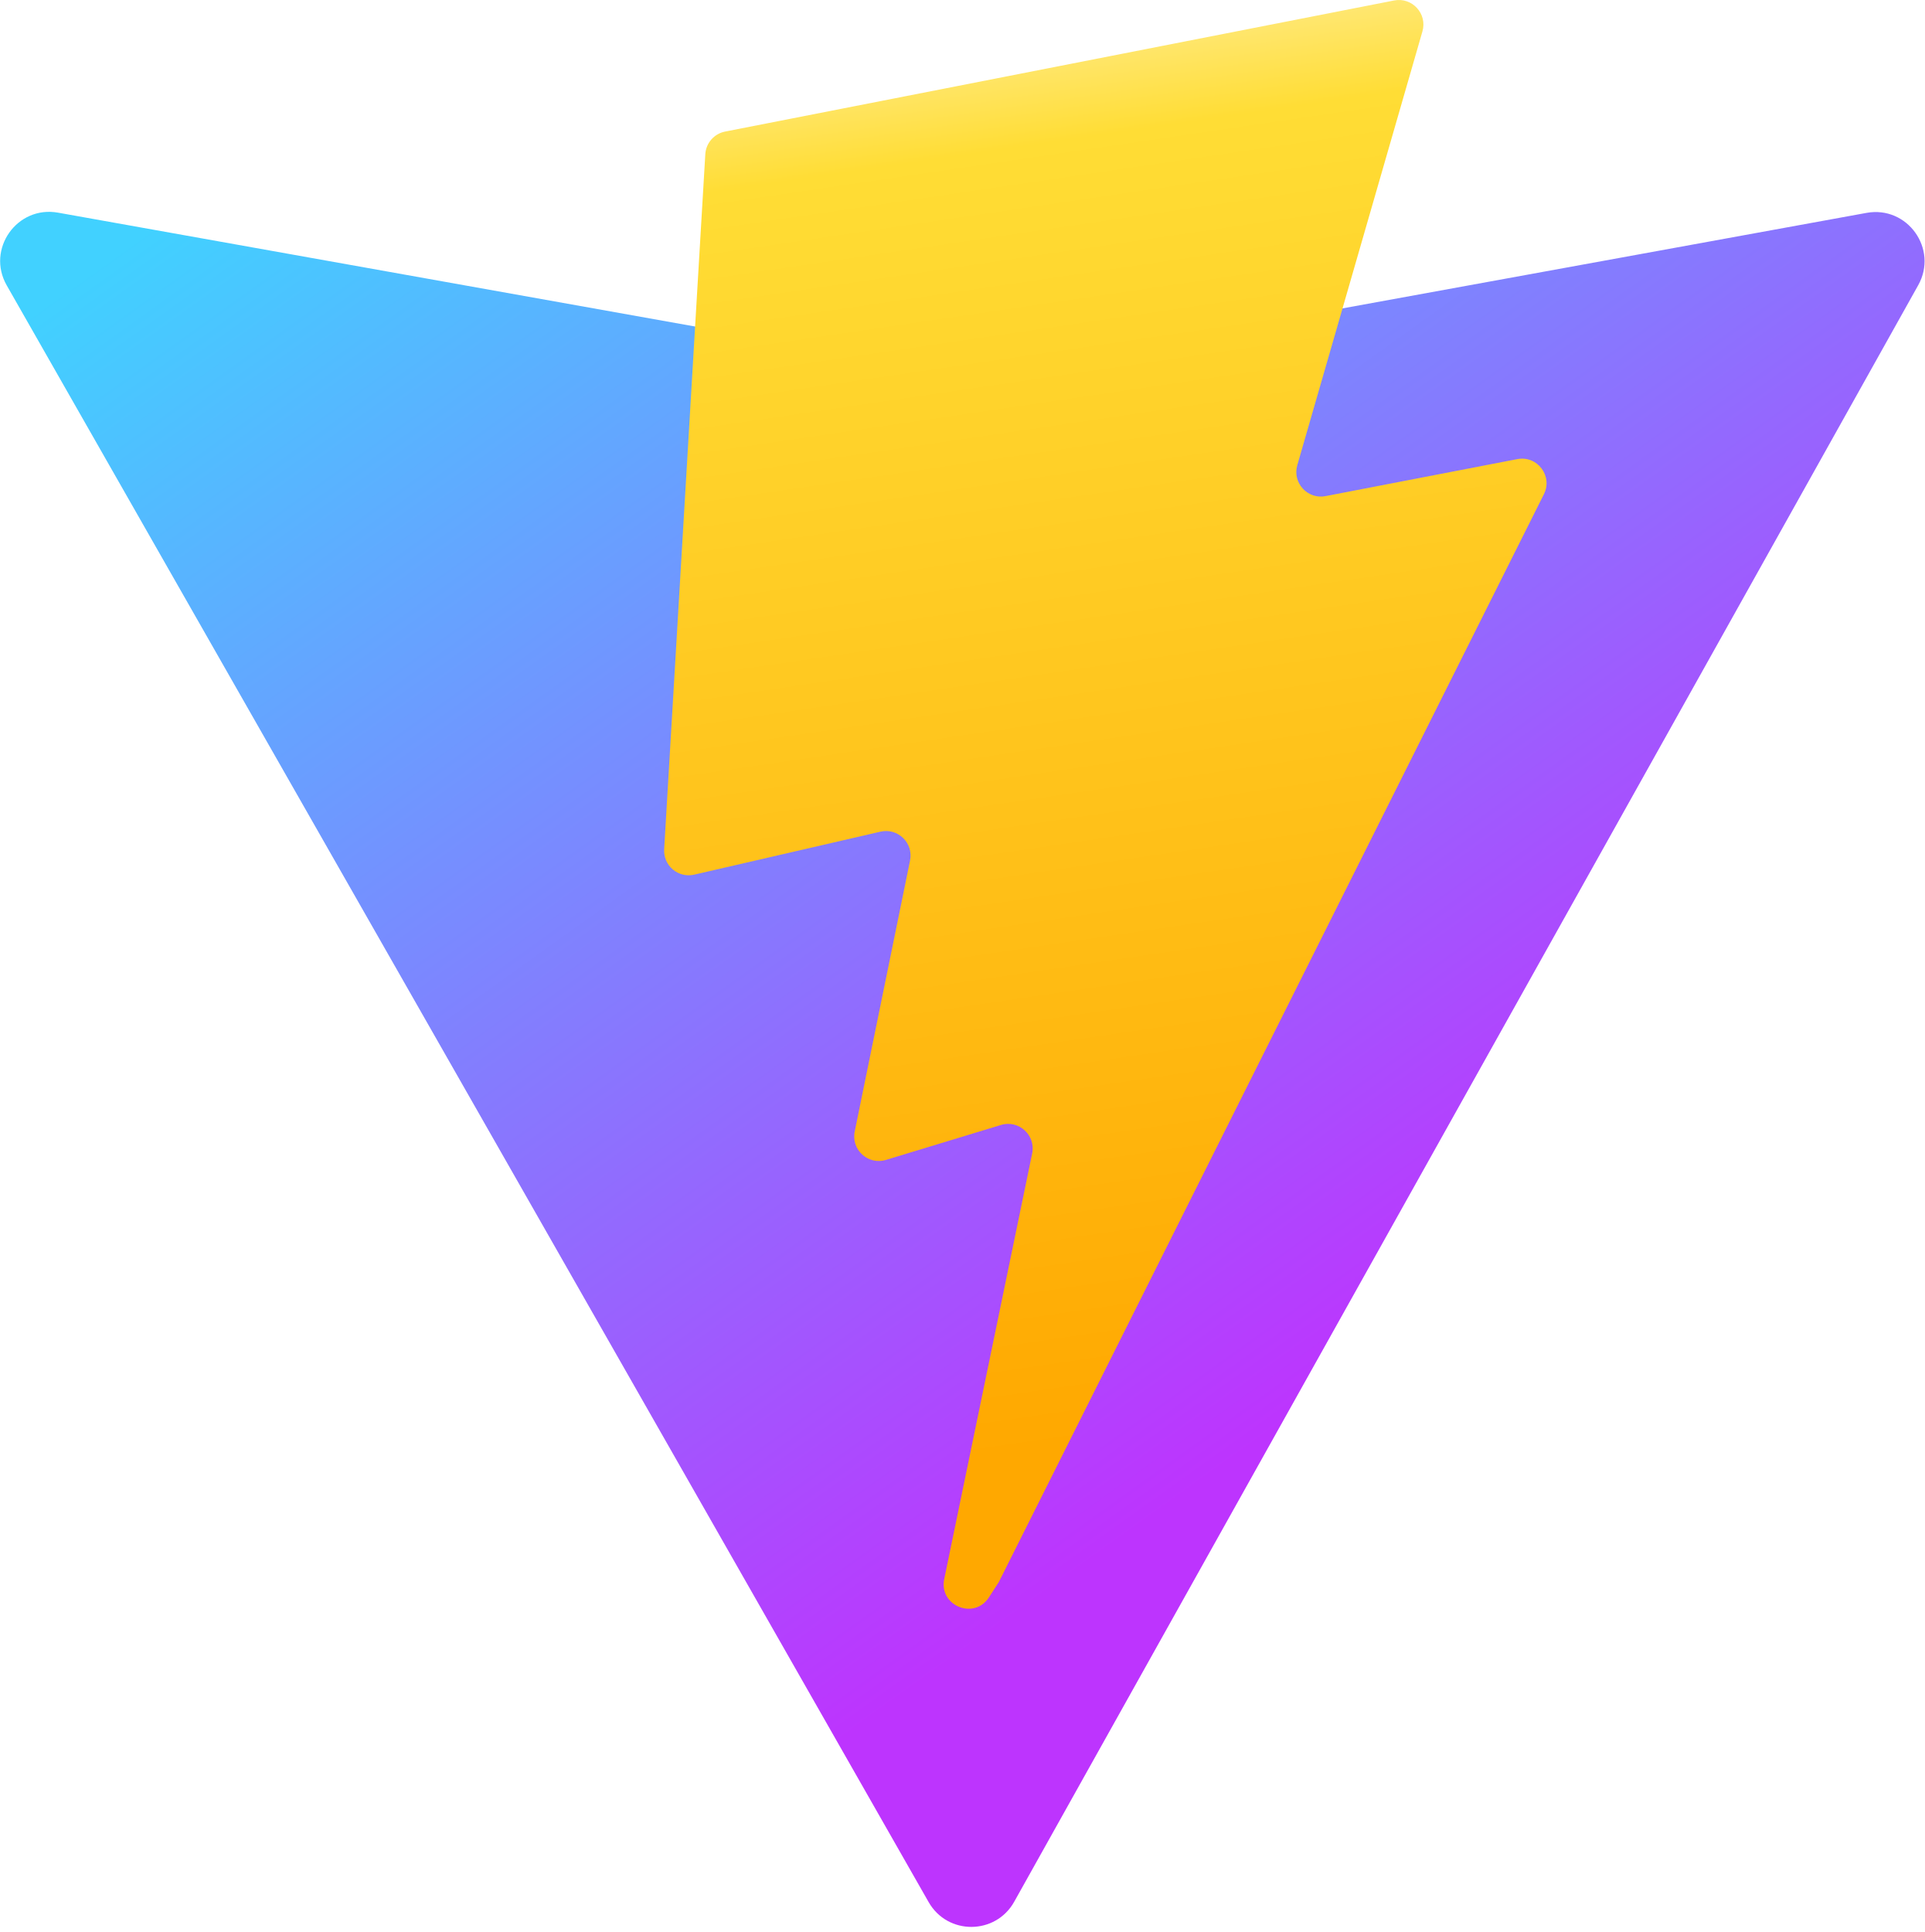
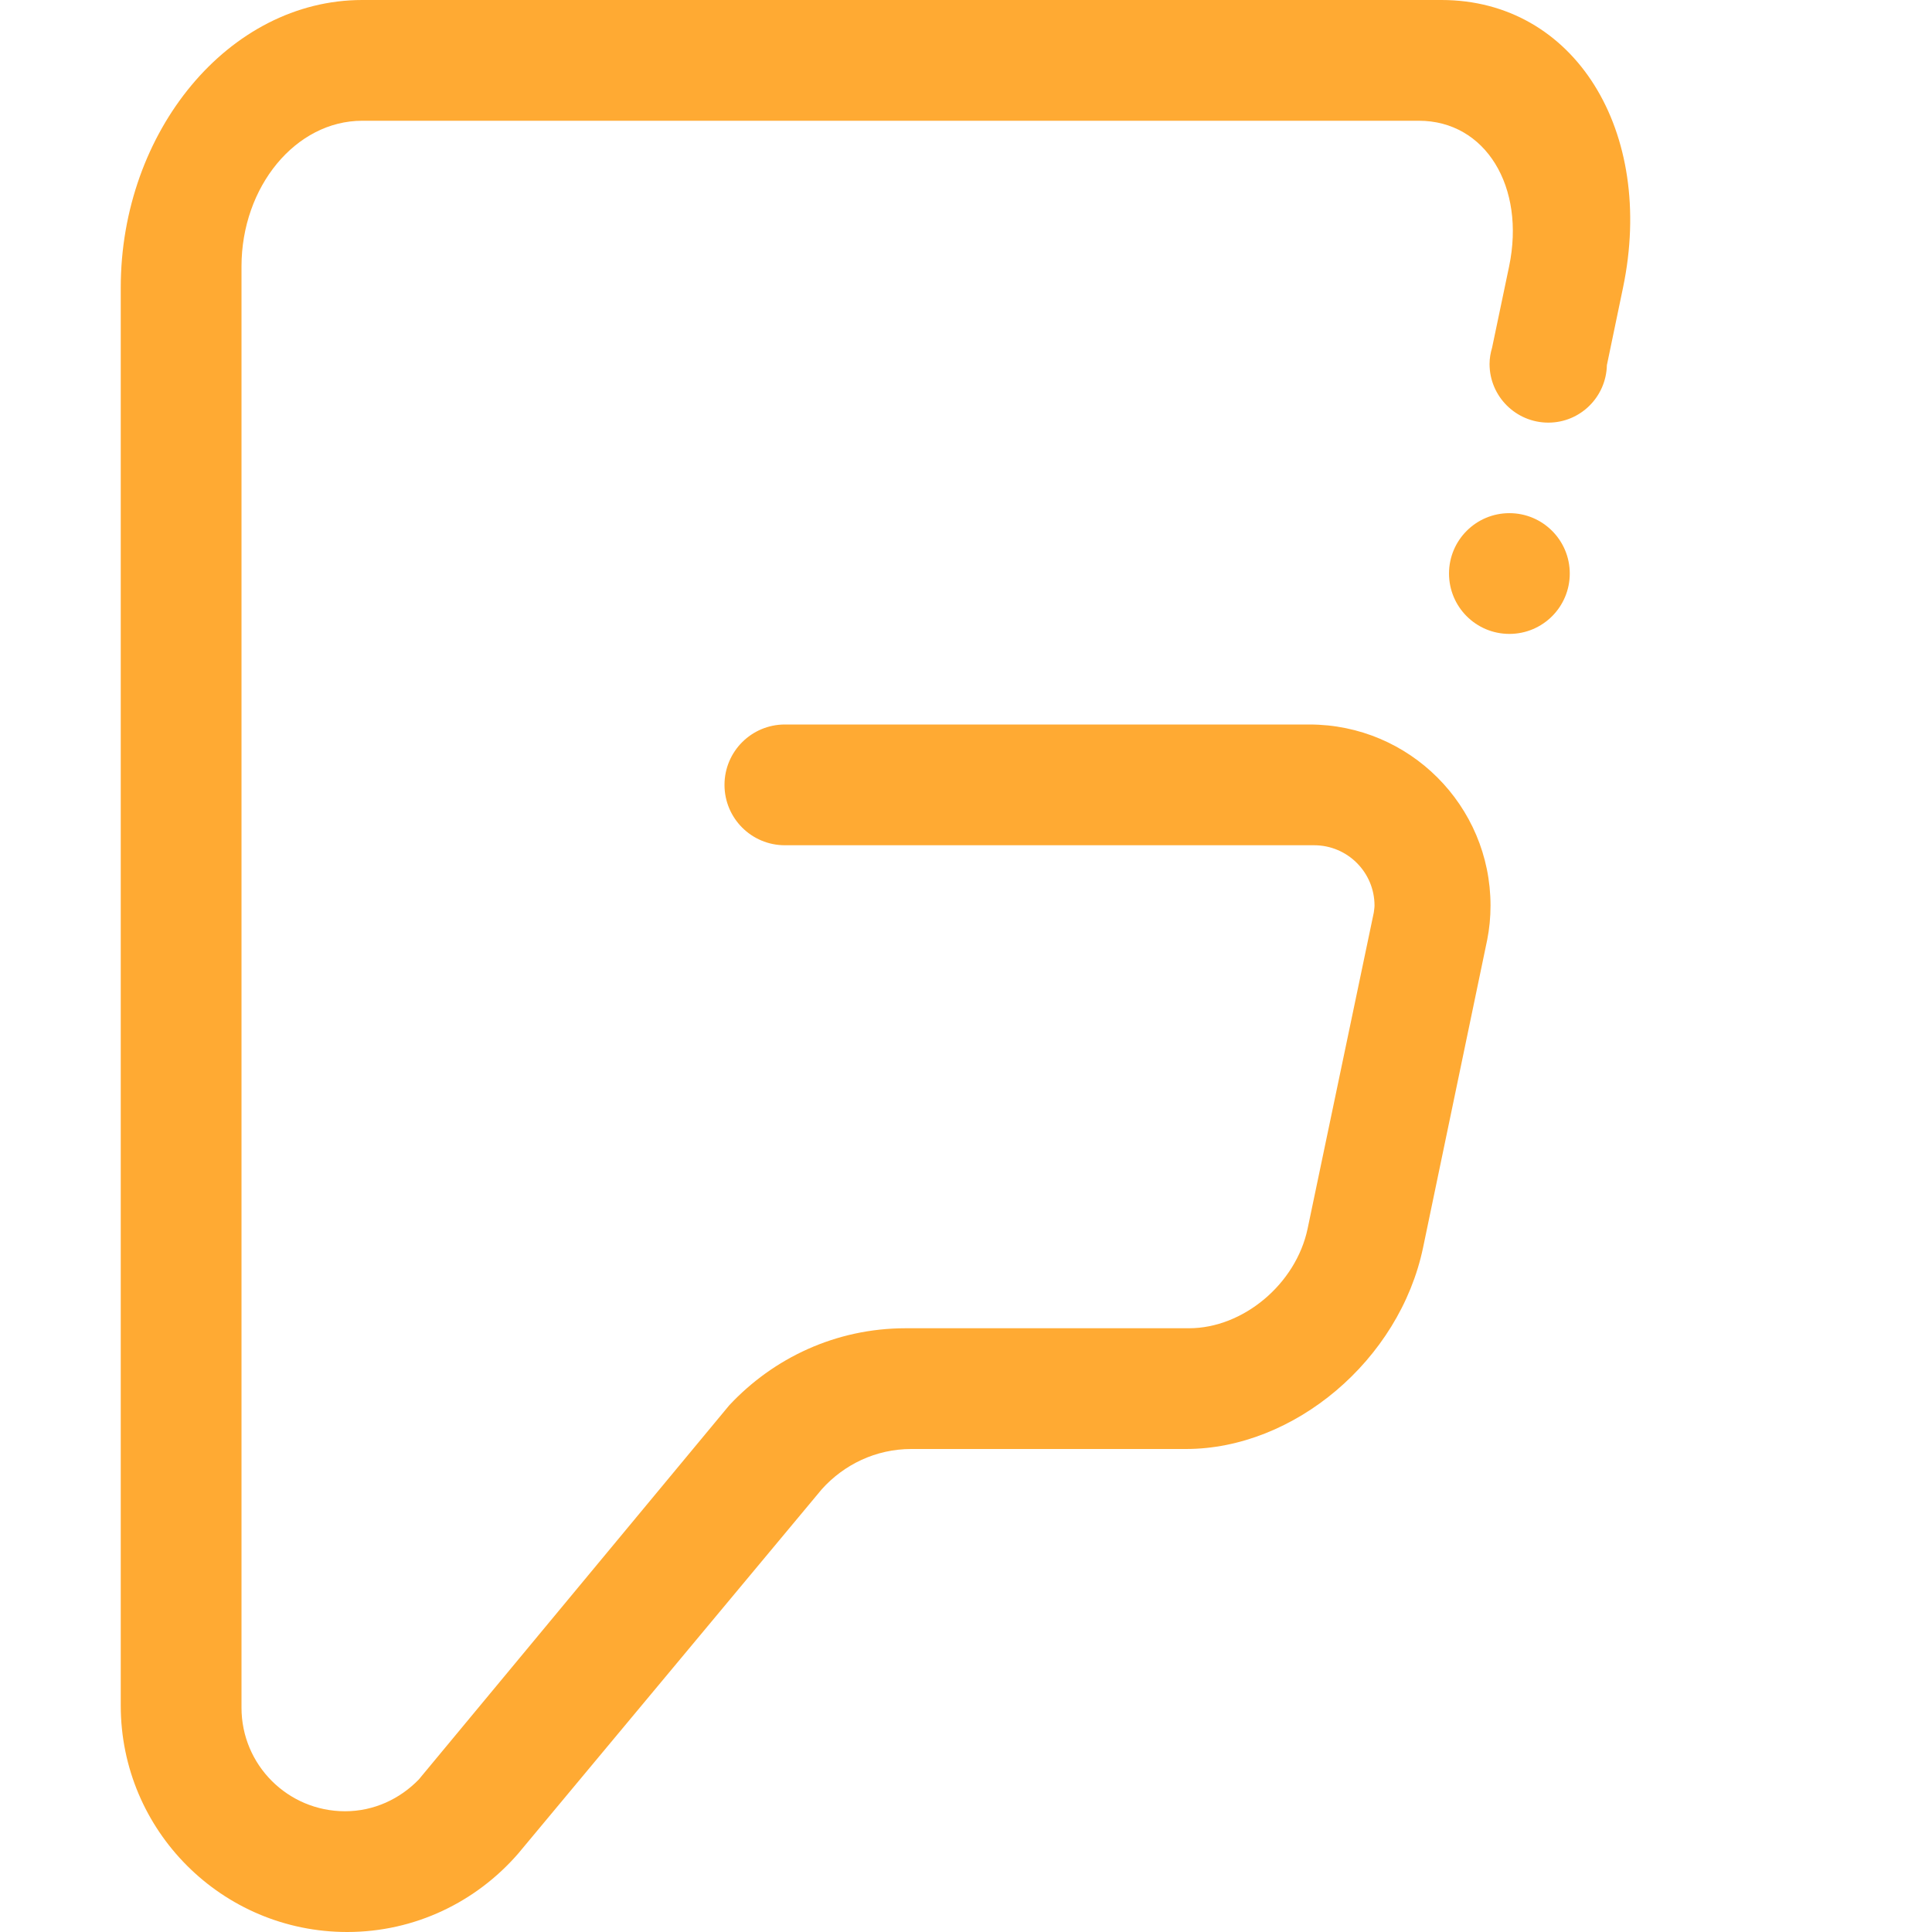
- <svg xmlns="http://www.w3.org/2000/svg" aria-hidden="true" role="img" class="iconify iconify--logos" width="31.88" height="32" preserveAspectRatio="xMidYMid meet" viewBox="0 0 256 257">
-   <defs>
-     <linearGradient id="IconifyId1813088fe1fbc01fb466" x1="-.828%" x2="57.636%" y1="7.652%" y2="78.411%">
-       <stop offset="0%" stop-color="#41D1FF" />
-       <stop offset="100%" stop-color="#BD34FE" />
-     </linearGradient>
-     <linearGradient id="IconifyId1813088fe1fbc01fb467" x1="43.376%" x2="50.316%" y1="2.242%" y2="89.03%">
-       <stop offset="0%" stop-color="#FFEA83" />
-       <stop offset="8.333%" stop-color="#FFDD35" />
-       <stop offset="100%" stop-color="#FFA800" />
-     </linearGradient>
-   </defs>
-   <path fill="url(#IconifyId1813088fe1fbc01fb466)" d="M255.153 37.938L134.897 252.976c-2.483 4.44-8.862 4.466-11.382.048L.875 37.958c-2.746-4.814 1.371-10.646 6.827-9.67l120.385 21.517a6.537 6.537 0 0 0 2.322-.004l117.867-21.483c5.438-.991 9.574 4.796 6.877 9.62Z" />
-   <path fill="url(#IconifyId1813088fe1fbc01fb467)" d="M185.432.063L96.44 17.501a3.268 3.268 0 0 0-2.634 3.014l-5.474 92.456a3.268 3.268 0 0 0 3.997 3.378l24.777-5.718c2.318-.535 4.413 1.507 3.936 3.838l-7.361 36.047c-.495 2.426 1.782 4.5 4.151 3.78l15.304-4.649c2.372-.72 4.652 1.36 4.15 3.788l-11.698 56.621c-.732 3.542 3.979 5.473 5.943 2.437l1.313-2.028l72.516-144.72c1.215-2.423-.88-5.186-3.54-4.672l-25.505 4.922c-2.396.462-4.435-1.77-3.759-4.114l16.646-57.705c.677-2.35-1.37-4.583-3.769-4.113Z" />
+ <svg xmlns="http://www.w3.org/2000/svg" width="512" height="512" xml:space="preserve">
+   <path fill-rule="evenodd" clip-rule="evenodd" fill="#FFAA33" d="m430.121 76.219-4.281 20.559c-.195 8.434-7.047 15.223-15.516 15.223-8.594 0-15.578-6.961-15.578-15.555 0-1.512.273-2.965.68-4.344l4.5-21.488C404.332 49.512 393.684 32 376.012 32H96c-17.664 0-32 17.512-32 38.613v381.942C64 467.727 76.273 480 91.445 480c7.695 0 14.539-3.281 19.523-8.398l82.289-99.18C204.953 359.891 221.516 352 240.004 352h75.094c14.312 0 28.352-11.695 31.438-26.414l17.531-83.742c.062-.621.195-1.223.195-1.844 0-8.844-7.18-16-16-16H208c-8.844 0-16-7.156-16-16s7.156-16 16-16h139.004c26.508 0 48 21.488 48 48 0 3.082-.297 6.129-.875 9.039l-16.992 81.547C370.895 360.516 342.871 384 314.301 384h-72.805c-9.426 0-17.848 4.148-23.699 10.648l-80.547 96.656C126.234 503.953 110.062 512 92.008 512 58.859 512 32 485.141 32 451.992V76.219C32 34.852 60.648 0 96 0h286.004c35.336 0 56.726 34.852 48.117 76.219zm-46.117 75.769c0-8.824 7.156-15.996 16-15.996s16 7.172 16 15.996c0 8.848-7.156 16.004-16 16.004s-16-7.156-16-16.004z" />
</svg>
